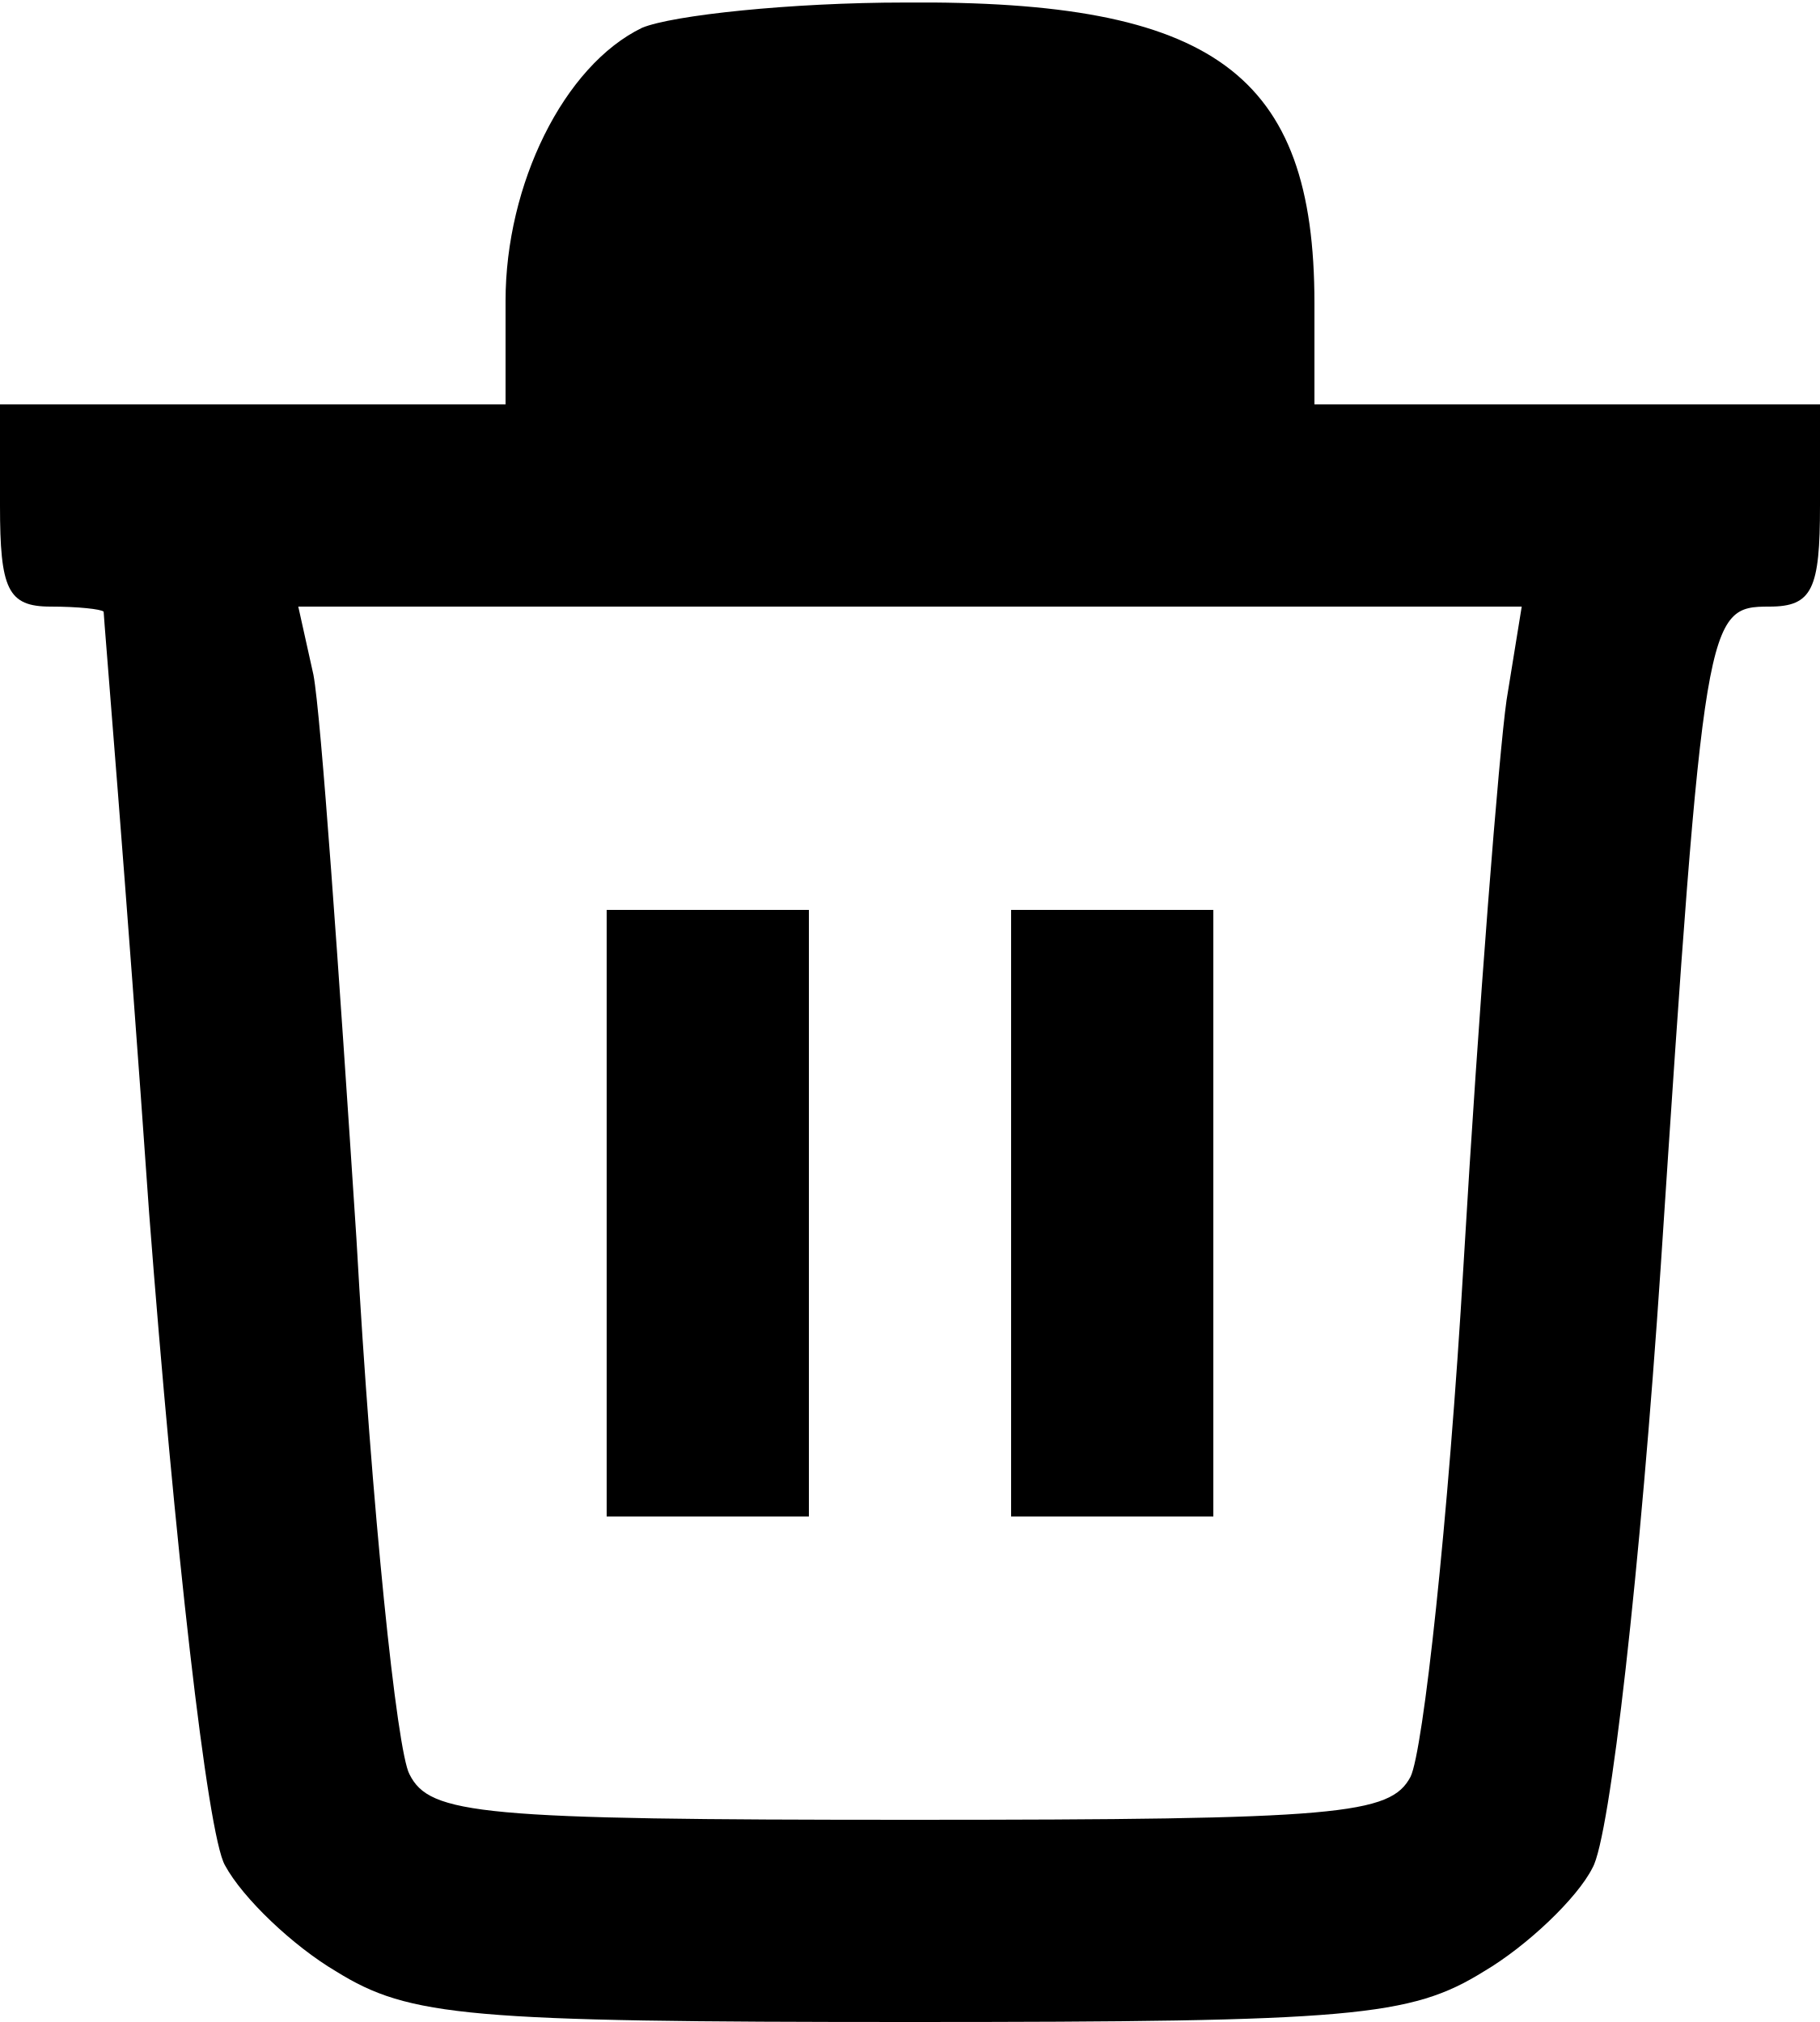
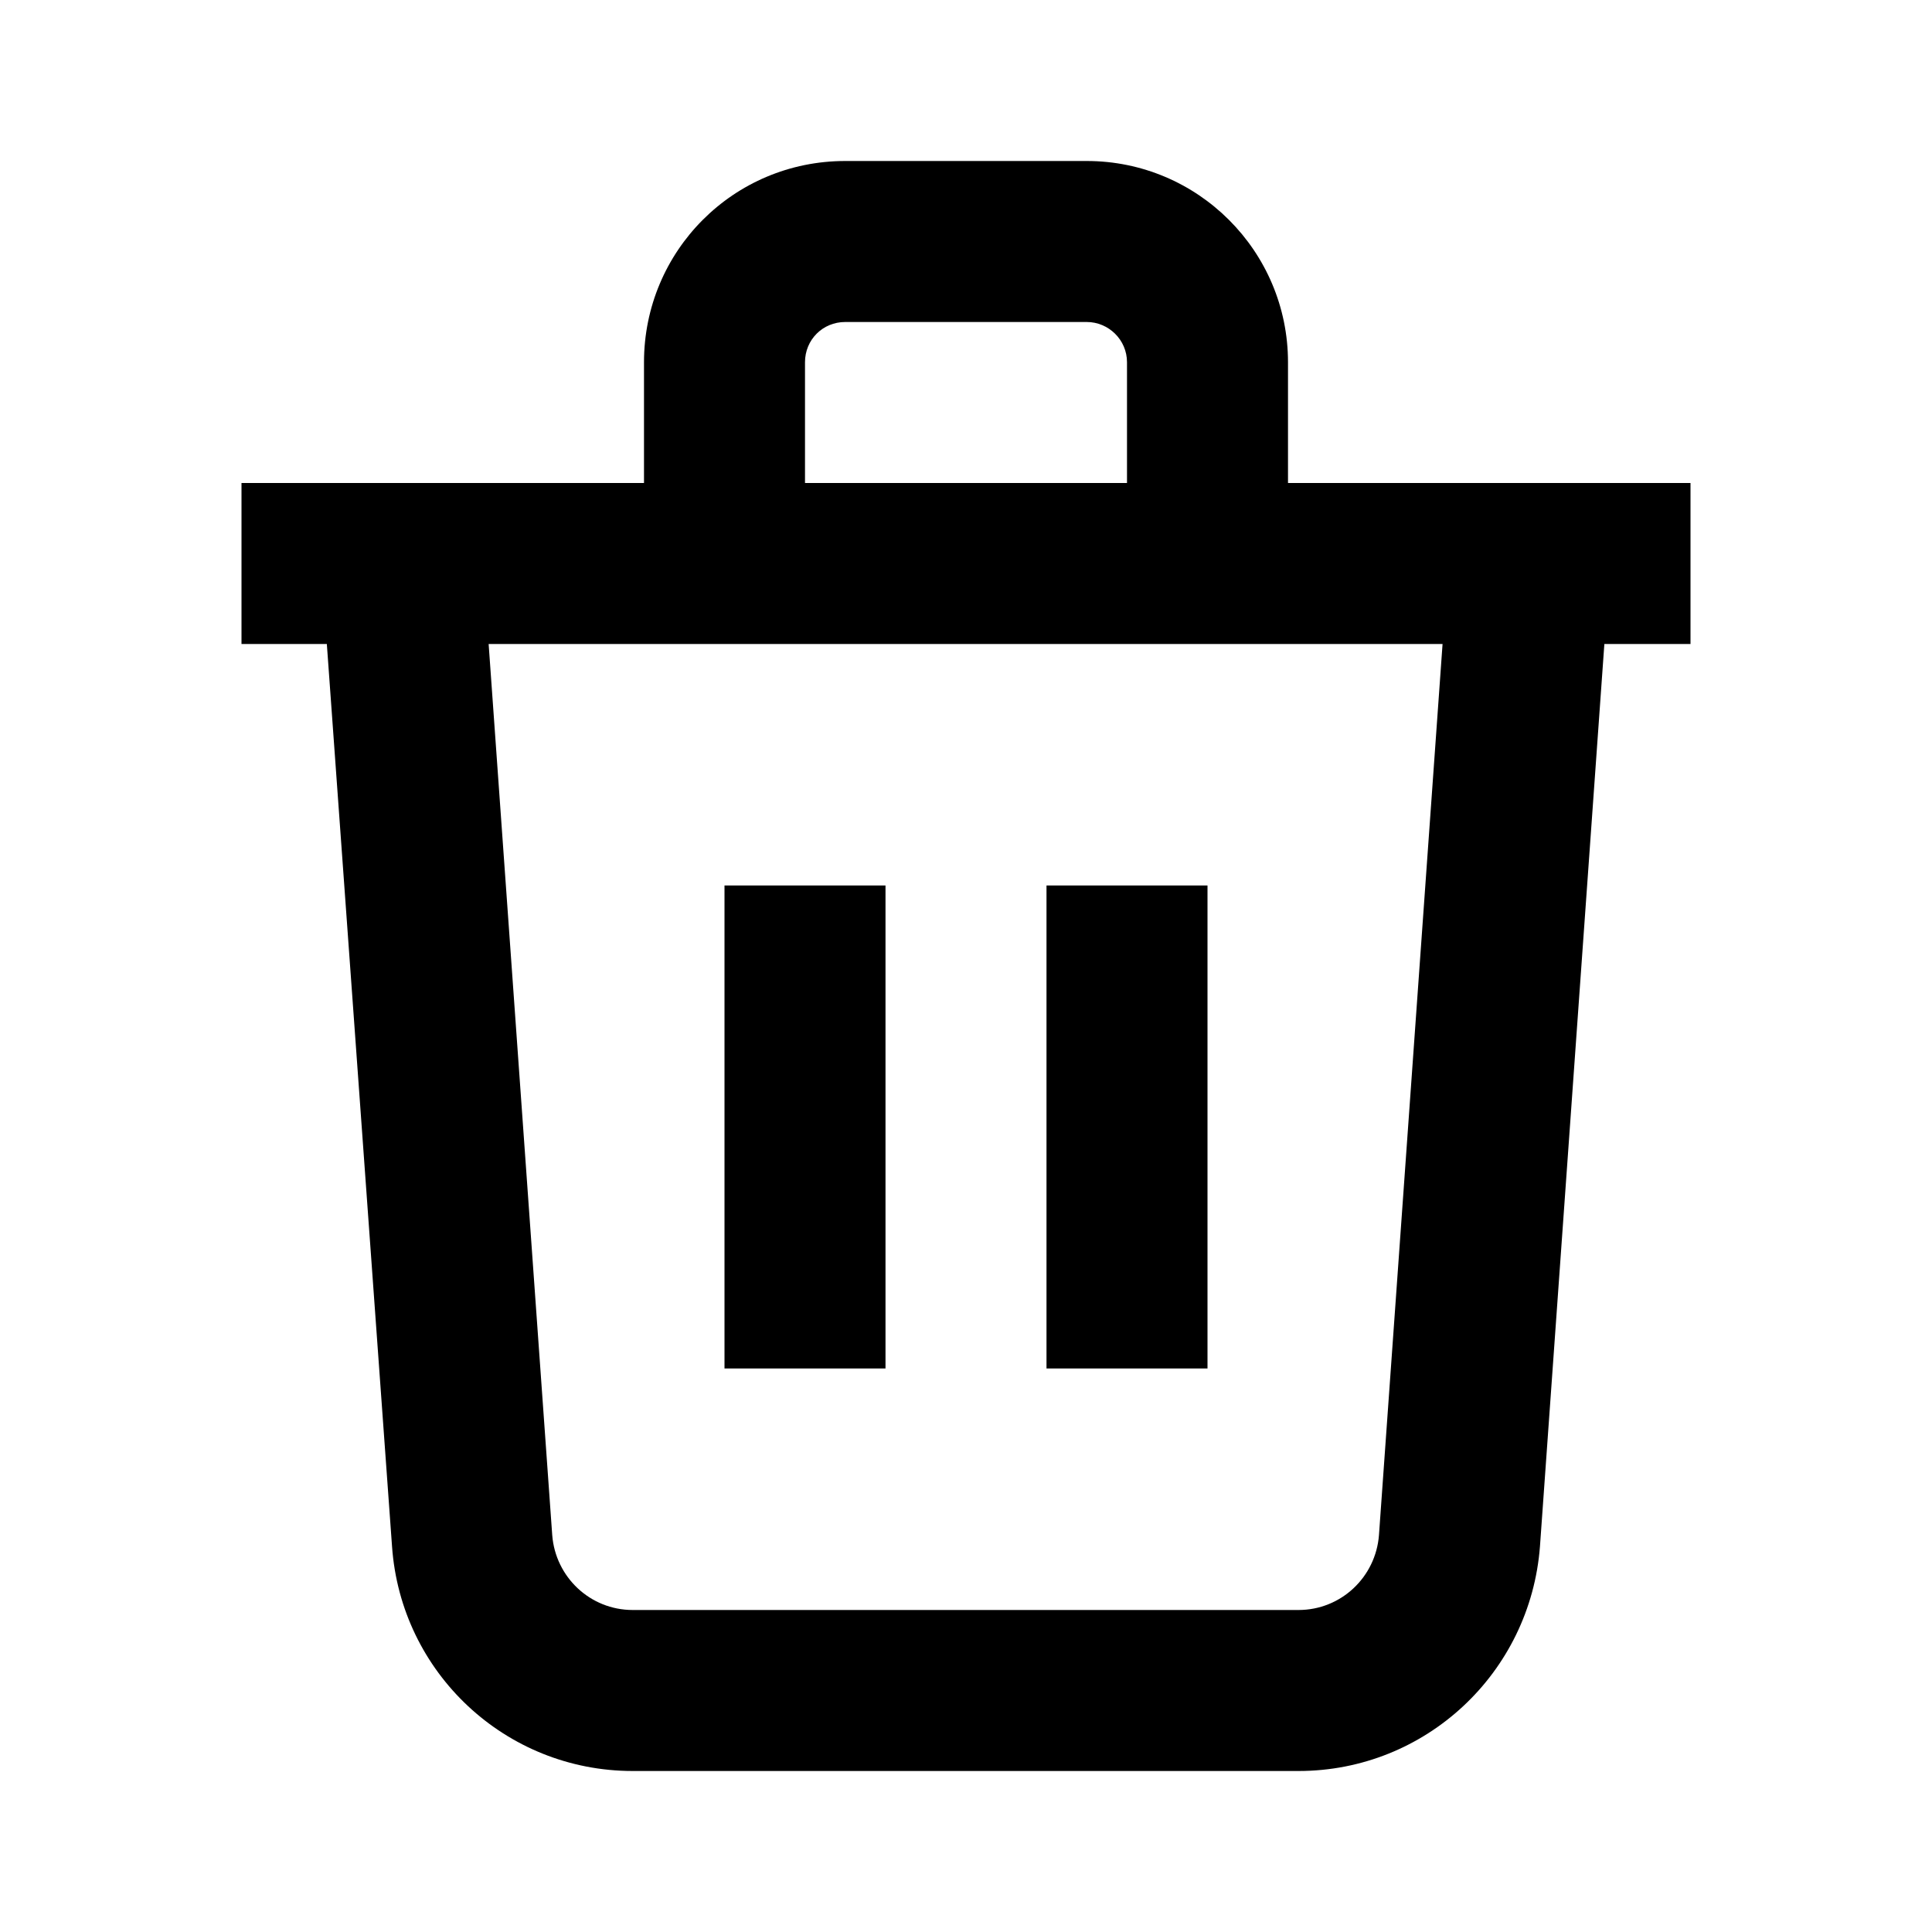
- <svg xmlns="http://www.w3.org/2000/svg" version="1.0" width="72pt" height="80pt" viewBox="0 0 72 80" preserveAspectRatio="xMidYMid meet">
-   <g transform="translate(0,80) scale(0.1,-0.1)" fill="currentColor" stroke="none">
-     <path d="M254 789 c-31 -15 -54 -62 -54 -108 l0 -41 -100 0 -100 0 0 -40 c0 -33 3 -40 20 -40 11 0 20 -1 21 -2 0 -2 9 -109 18 -238 10 -130 23 -246 30 -258 7 -13 27 -32 44 -42 29 -18 52 -20 227 -20 175 0 198 2 227 20 17 10 37 29 43 41 7 12 19 119 27 238 17 258 18 261 43 261 17 0 20 7 20 40 l0 40 -100 0 -100 0 0 40 c0 91 -40 120 -162 119 -45 0 -92 -5 -104 -10z m342 -266 c-3 -21 -11 -121 -17 -223 -6 -102 -16 -193 -21 -203 -8 -15 -28 -17 -198 -17 -170 0 -190 2 -198 18 -5 9 -15 105 -21 212 -7 107 -14 207 -17 223 l-6 27 242 0 242 0 -6 -37z" />
-     <path d="M240 320 l0 -120 40 0 40 0 0 120 0 120 -40 0 -40 0 0 -120z" />
-     <path d="M400 320 l0 -120 40 0 40 0 0 120 0 120 -40 0 -40 0 0 -120z" />
+ <svg viewBox="0 0 24 24" aria-hidden="true">
+   <g fill="currentColor">
+     <path d="M16 6V4.5C16 3.12 14.88 2 13.5 2h-3C9.11 2 8 3.12 8 4.5V6H3v2h1.06l.81 11.21C4.98 20.78 6.28 22 7.86 22h8.27c1.58 0 2.88-1.22 3-2.79L19.93 8H21V6h-5zm-6-1.5c0-.28.22-.5.5-.5h3c.27 0 .5.22.5.5V6h-4V4.5zm7.13 14.57c-.04.52-.47.93-1 .93H7.86c-.53 0-.96-.41-1-.93L6.07 8h11.85l-.79 11.07zM9 17v-6h2v6H9zm4 0v-6h2v6h-2z" />
  </g>
</svg>
